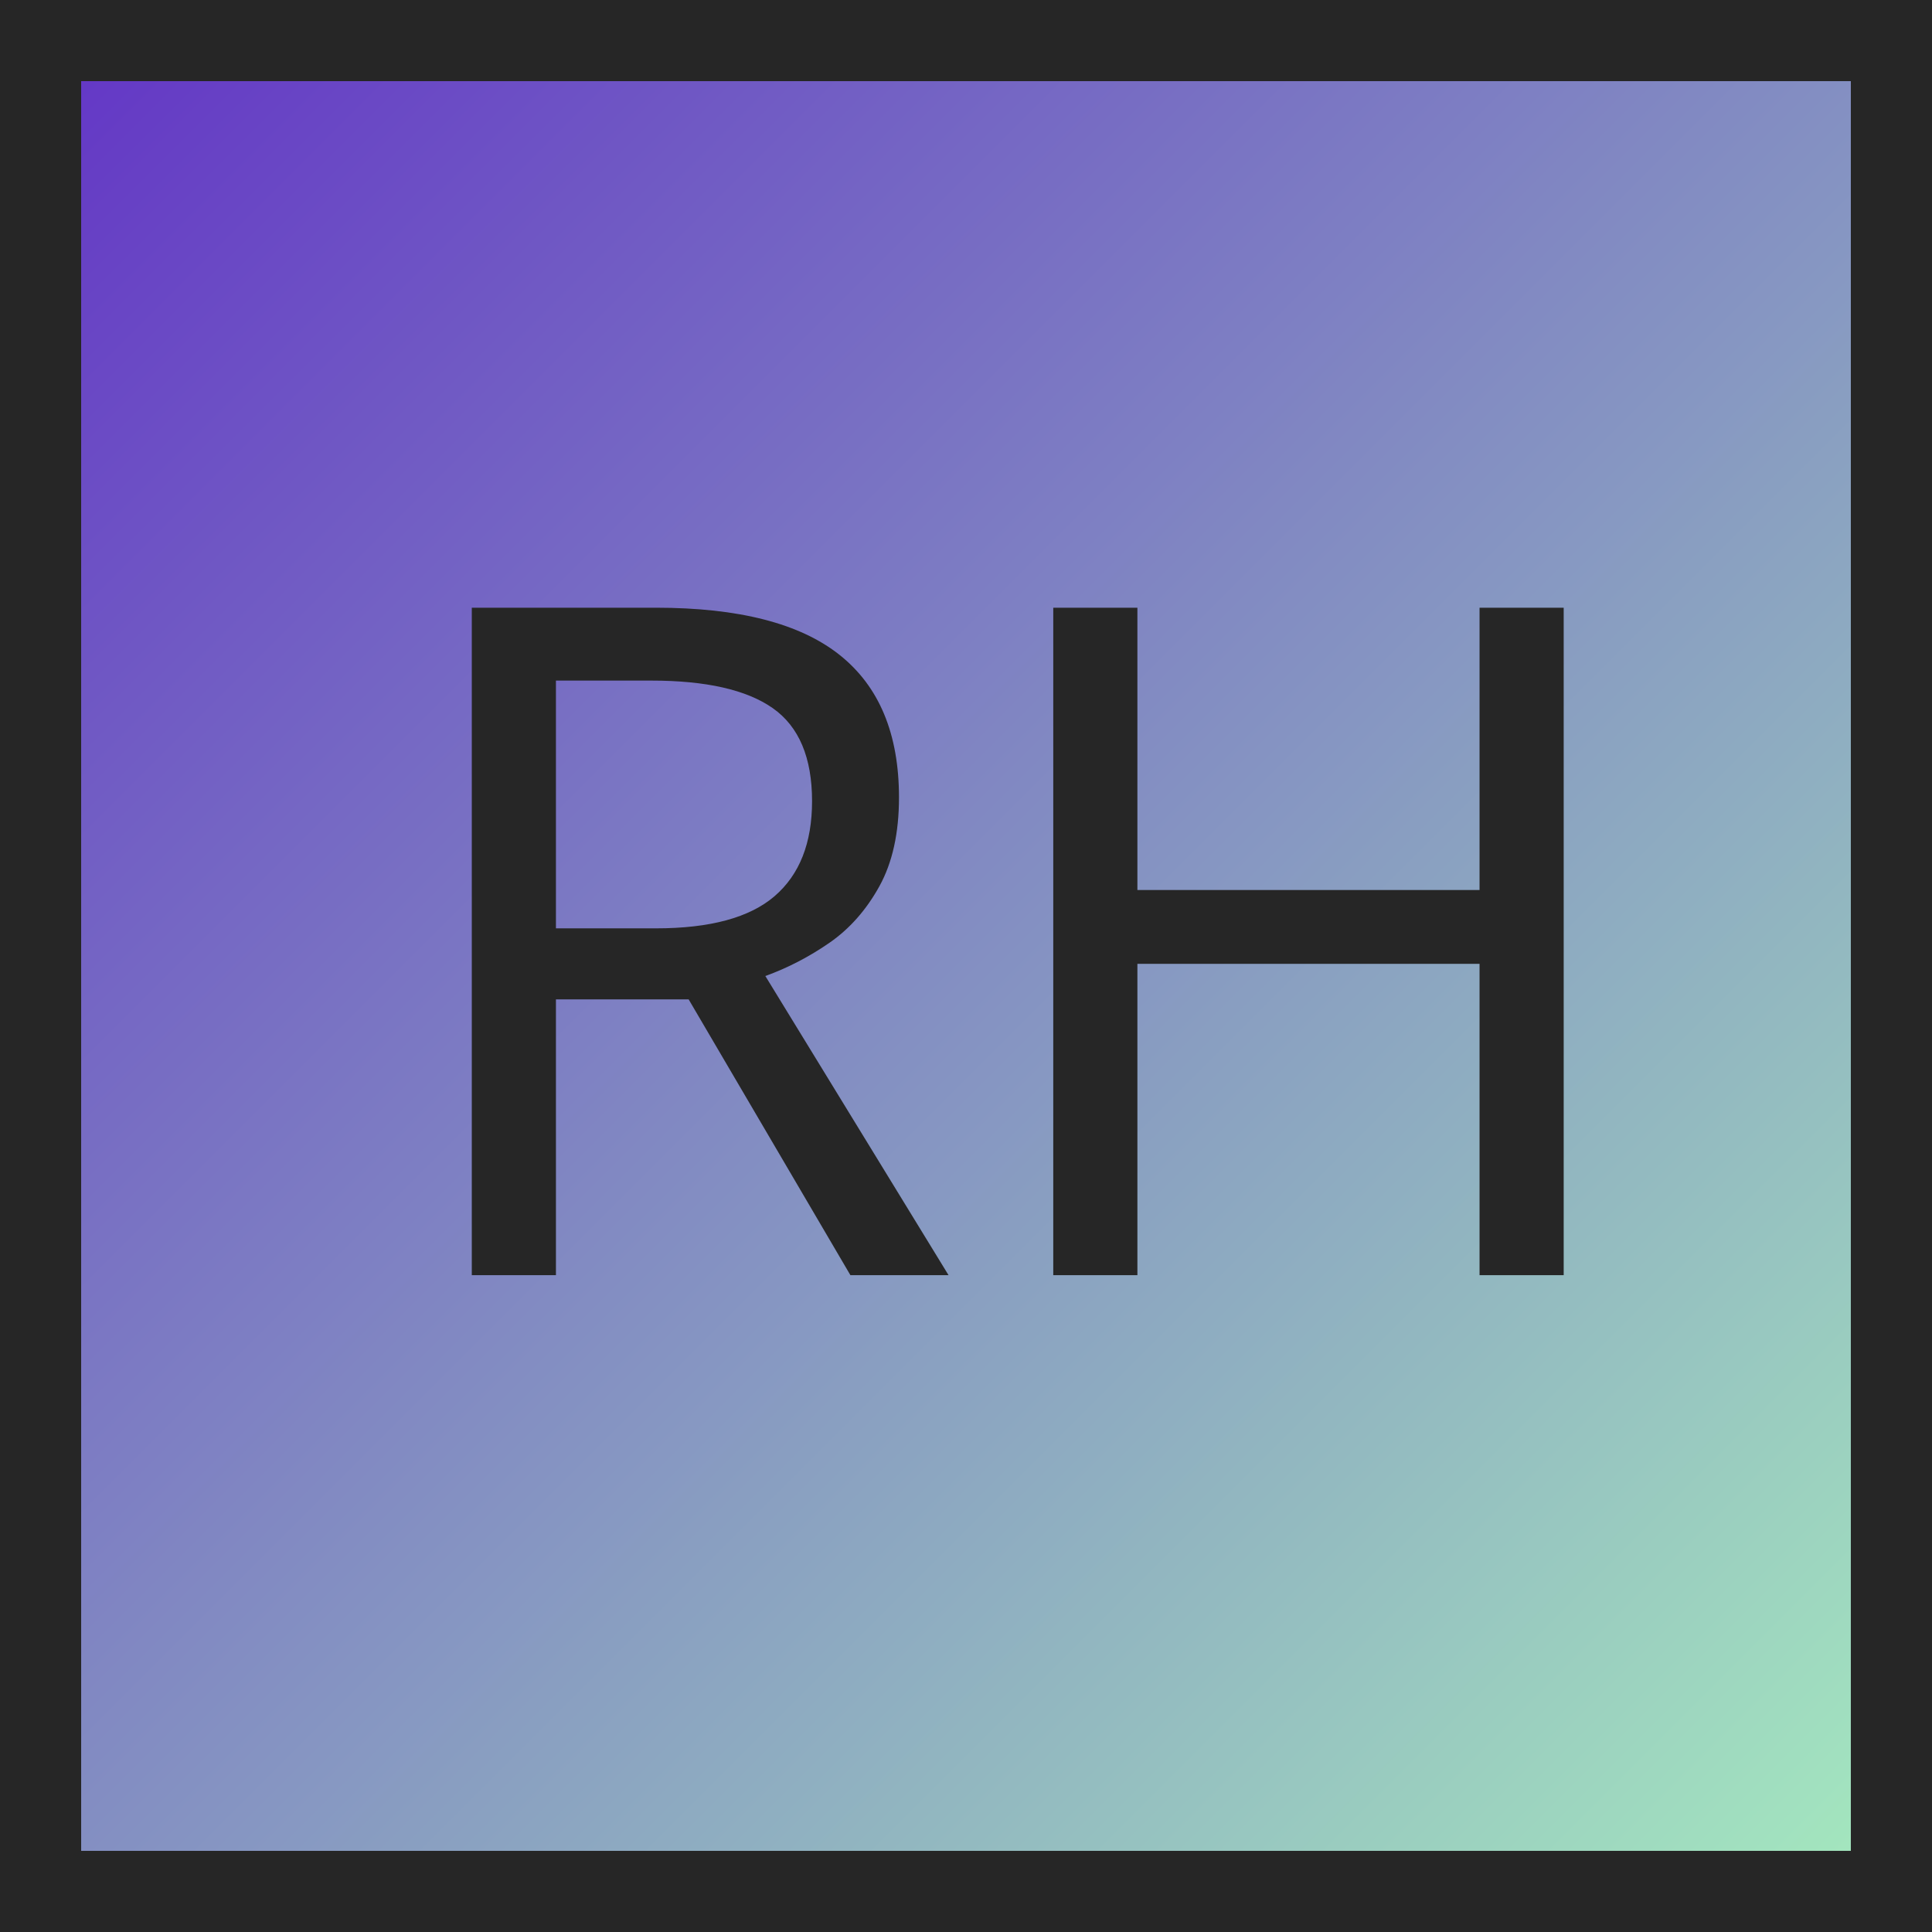
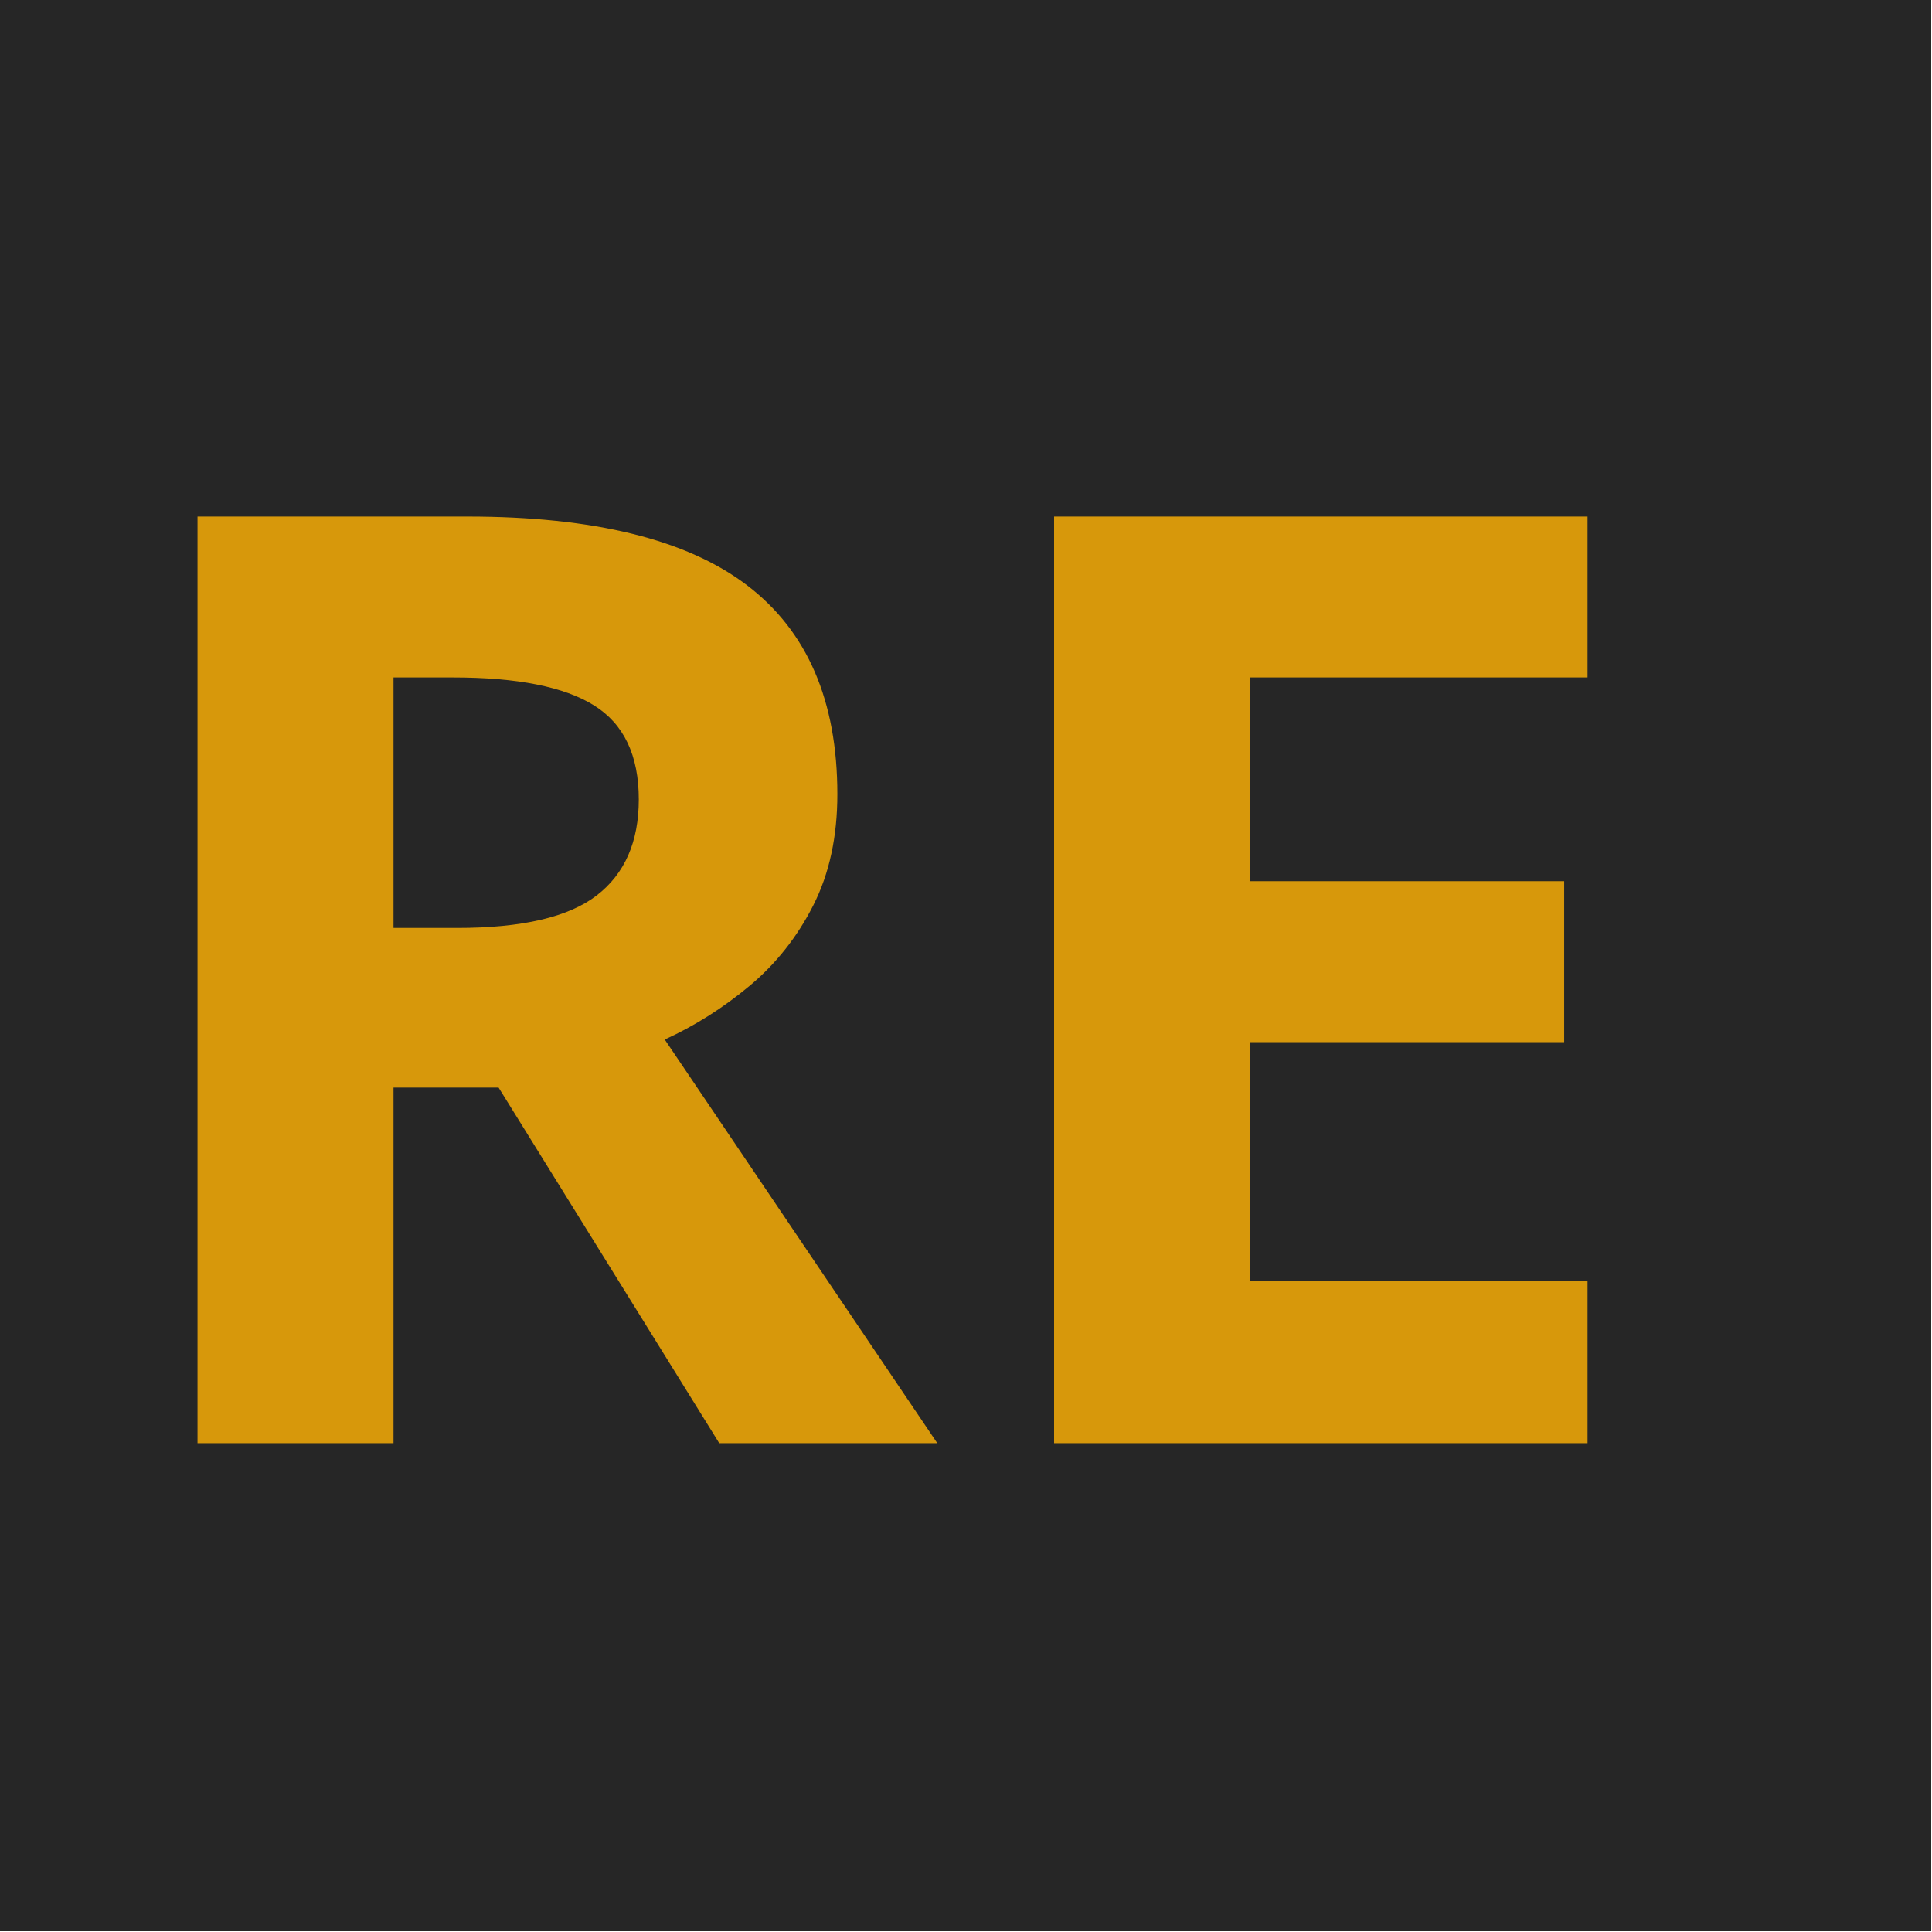
- <svg xmlns="http://www.w3.org/2000/svg" width="595.202pt" height="595.202pt" viewBox="0 0 595.202 595.202">
-   <defs>
-     <linearGradient id="gradient0" gradientUnits="objectBoundingBox" x1="0" y1="0" x2="1" y2="1" spreadMethod="pad">
-       <stop stop-color="#6130c6" offset="0" stop-opacity="1" />
-       <stop stop-color="#a6eebe" offset="1" stop-opacity="1" />
-     </linearGradient>
-   </defs>
-   <rect id="shape0" fill="url(#gradient0)" fill-rule="evenodd" stroke="#262626" stroke-width="0.002" stroke-linecap="square" stroke-linejoin="bevel" width="595.202" height="595.202" />
-   <rect id="shape1" fill="none" stroke="#262626" stroke-width="50.002" stroke-linecap="square" stroke-linejoin="bevel" width="595.202" height="595.202" />
-   <text id="shape2" transform="translate(117.4097, 392.8451)" fill="#262626" stroke-opacity="0" stroke="#000000" stroke-width="0" stroke-linecap="square" stroke-linejoin="bevel" font-family="Chalkboard SE" font-size="288" font-size-adjust="0.355" font-stretch="normal" letter-spacing="0" word-spacing="0">
-     <tspan x="0">RH</tspan>
+ <svg xmlns="http://www.w3.org/2000/svg" width="595.44pt" height="595.44pt" viewBox="0 0 595.44 595.44">
+   <defs />
+   <rect id="shape0" transform="matrix(1 0 0 1 0 0)" fill="#262626" fill-rule="evenodd" stroke="#262626" stroke-width="0.002" stroke-linecap="square" stroke-linejoin="bevel" width="595.202" height="595.202" />
+   <text id="shape2" transform="matrix(1 0 0 1 24.87236 444.7903)" fill="#d7980b" stroke-opacity="0" stroke="#000000" stroke-width="0" stroke-linecap="square" stroke-linejoin="bevel" font-family="Arial Rounded MT Bold" font-size="400" font-size-adjust="0.457" font-stretch="normal" font-weight="700" letter-spacing="0" word-spacing="0">
+     <tspan x="0">RE</tspan>
  </text>
</svg>
